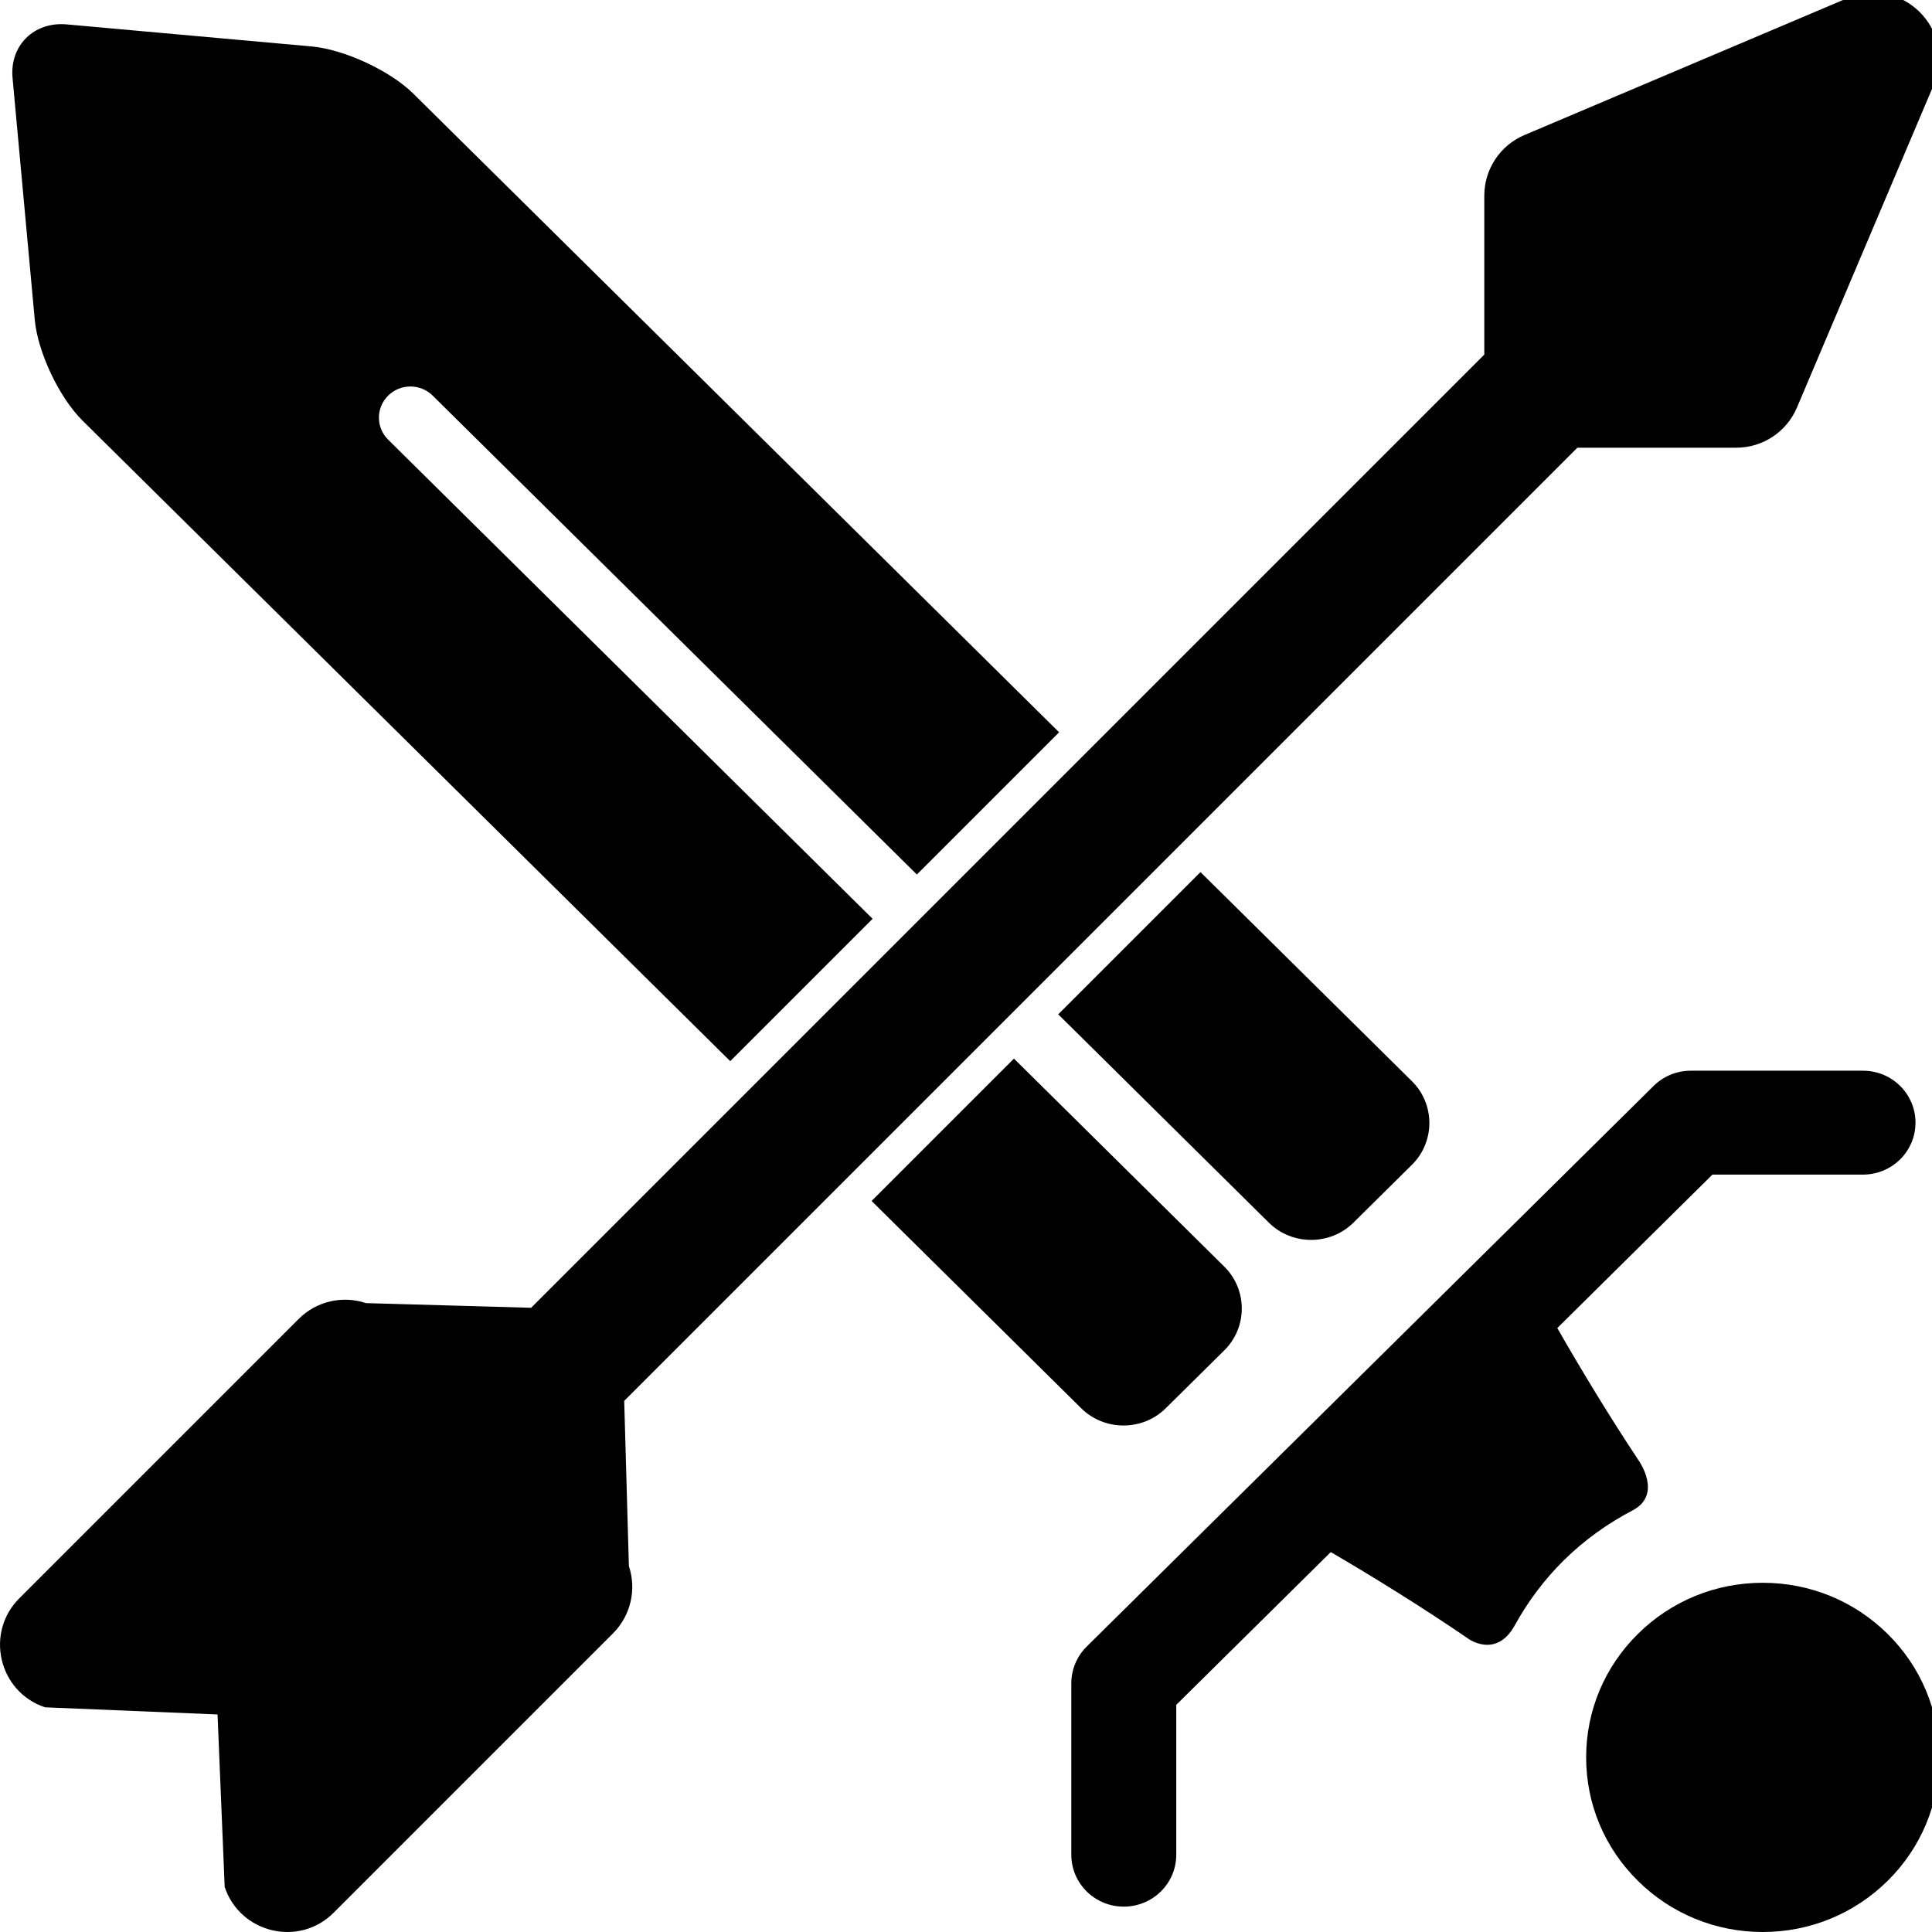
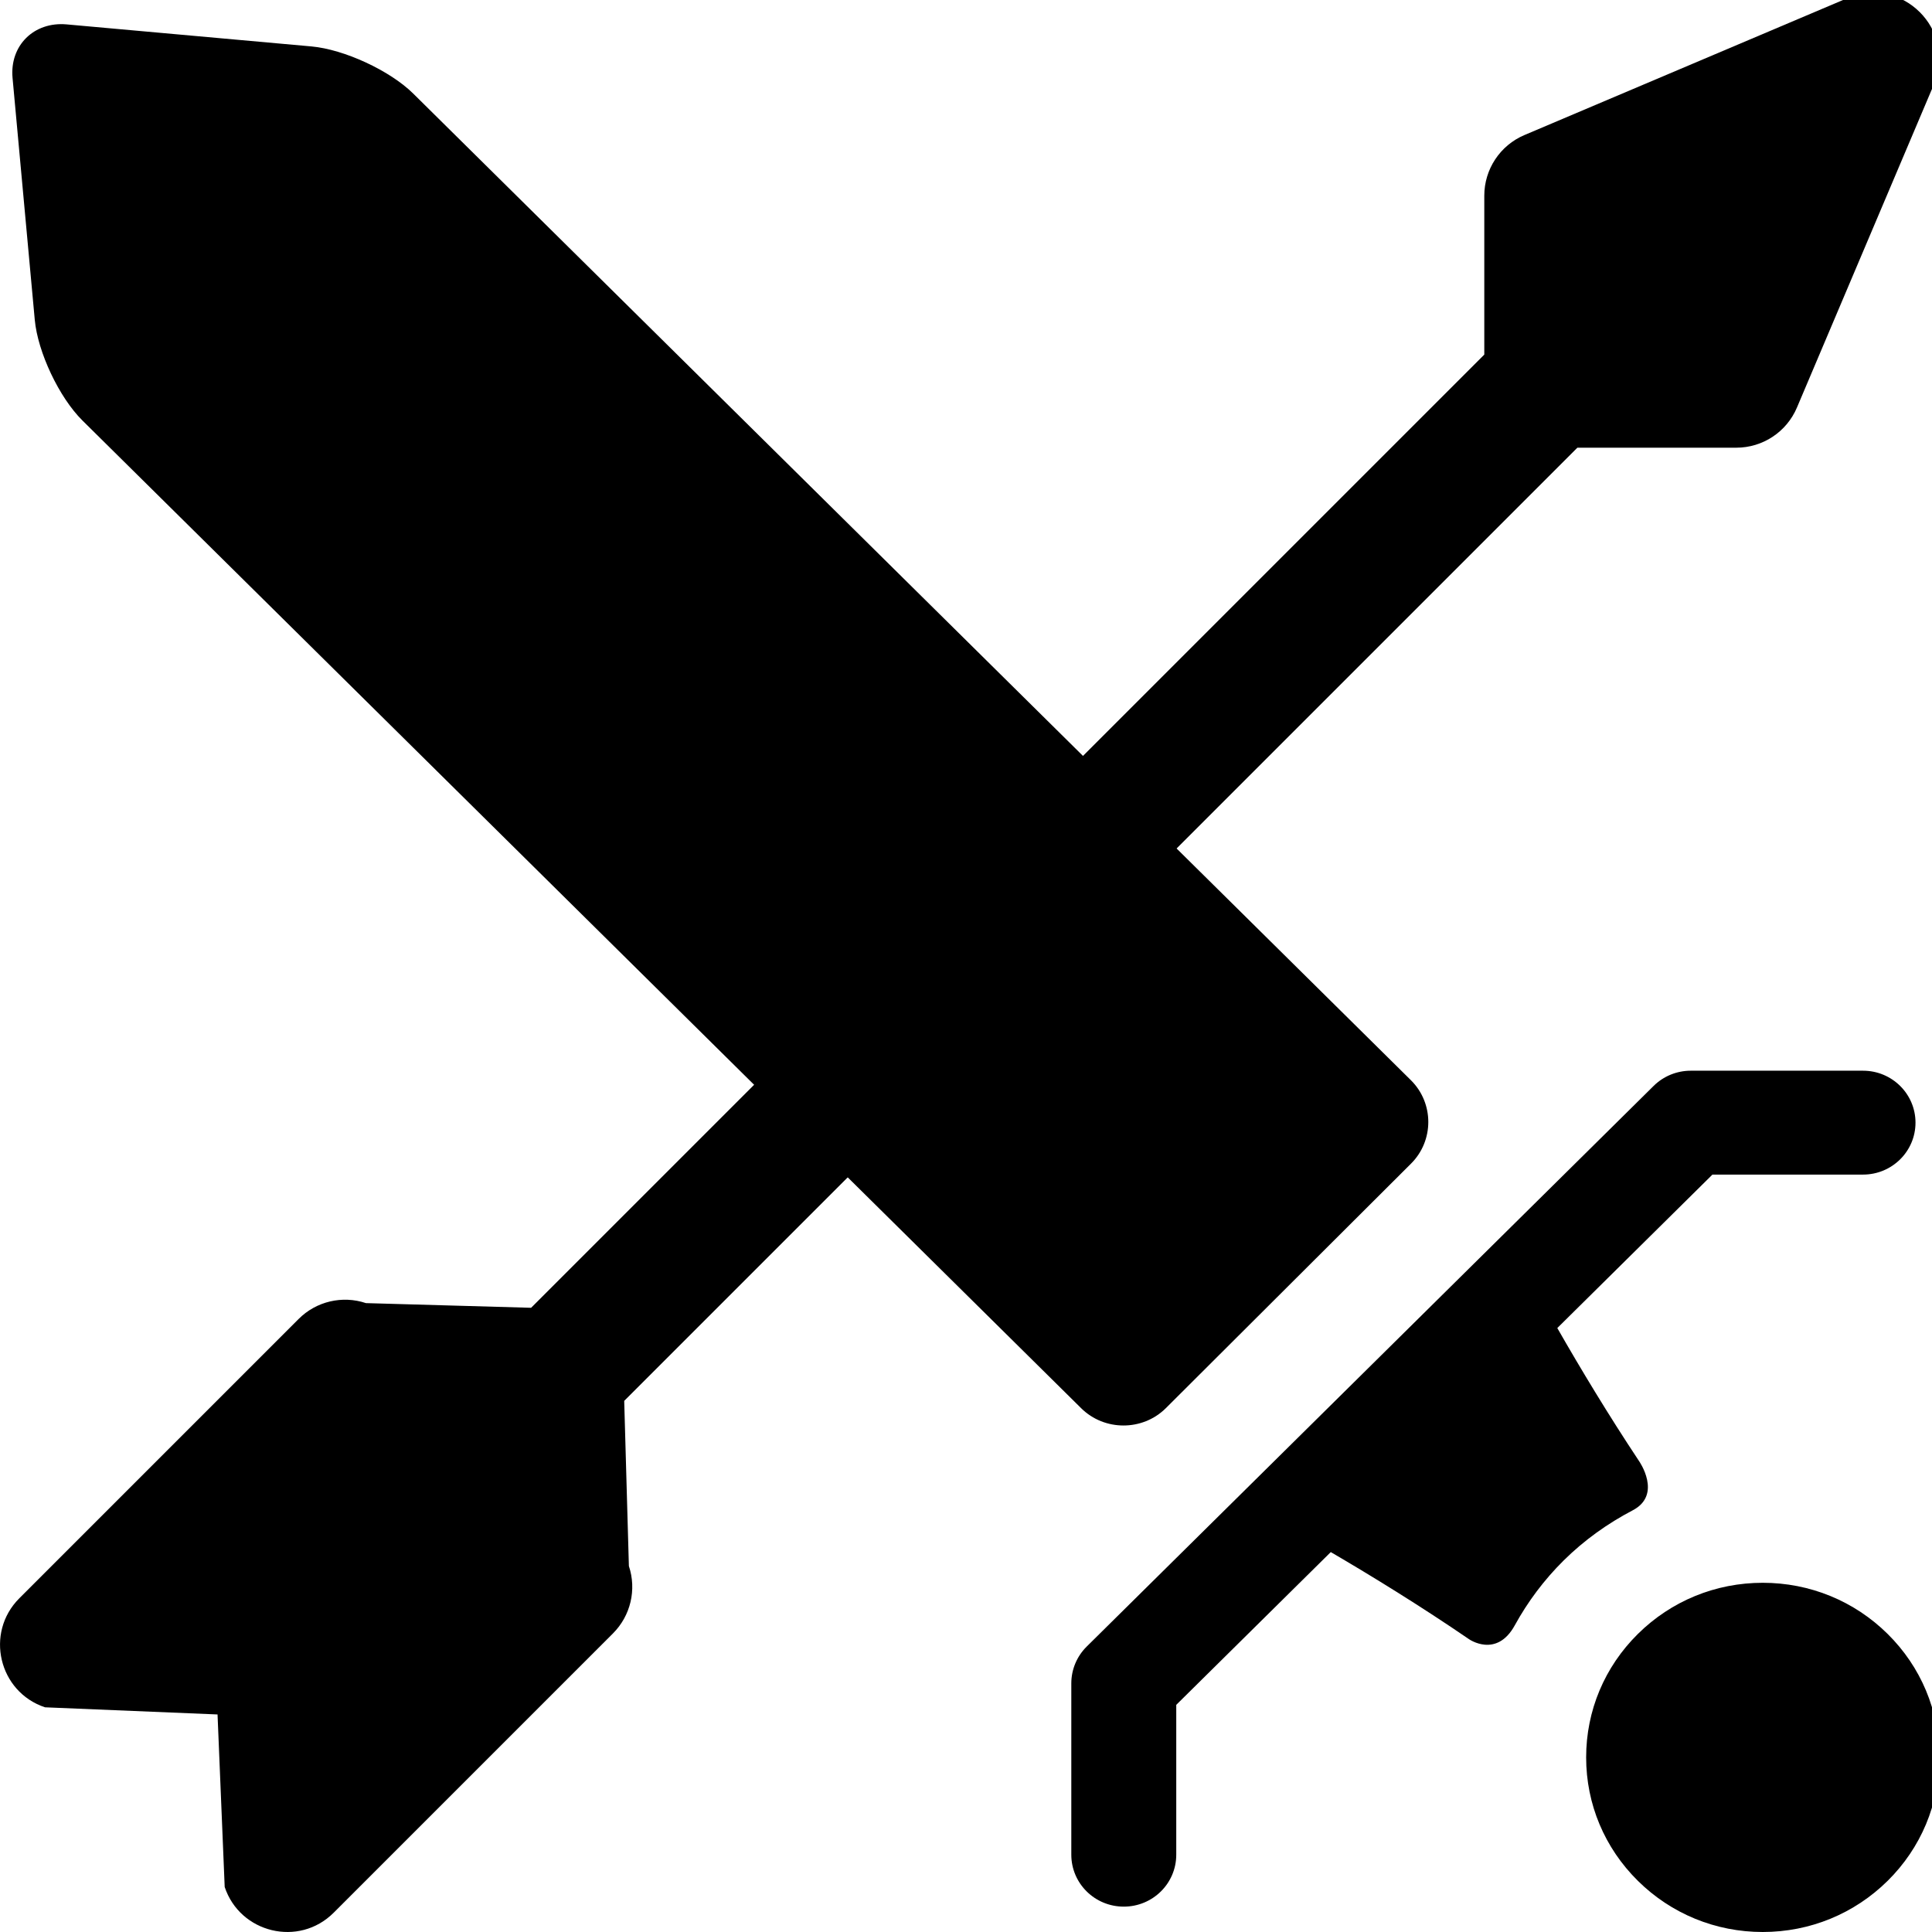
<svg xmlns="http://www.w3.org/2000/svg" width="100%" height="100%" viewBox="0 0 800 800" version="1.1" xml:space="preserve" style="fill-rule:evenodd;clip-rule:evenodd;stroke-linejoin:round;stroke-miterlimit:2;">
  <g transform="matrix(1.04291,0,0,1.04291,-31.2821,-3.04083)">
    <g>
      <path d="M763.586,2.142L635.258,56.537C625.601,60.631 619.321,70.108 619.321,80.6L619.321,143.71L240.869,522.162L175.292,520.306C165.906,517.165 155.543,519.6 148.548,526.62L37.658,637.513C23.945,651.224 29.45,674.662 47.869,680.788L116.368,683.627L119.207,752.127C125.287,770.402 148.659,776.162 162.482,762.336L273.375,651.443C280.378,644.44 282.821,634.094 279.688,624.699L277.832,559.121L656.283,180.67L719.393,180.67C729.885,180.67 739.363,174.39 743.455,164.732L797.85,36.405C807.028,14.767 785.084,-7.002 763.586,2.142Z" style="fill-rule:nonzero;" />
    </g>
  </g>
  <g transform="matrix(-0.997543,0,0,0.987503,803.083,10.0002)">
-     <path d="M501.945,434.835L770.831,166.215C780.484,156.57 789.393,137.565 790.628,123.975L799.851,22.562C801.086,8.972 790.981,-1.133 777.391,0.102L675.782,9.342C662.196,10.577 643.179,19.477 633.526,29.119L365.43,296.933L424.47,356.573L625.449,155.766C630.565,150.663 638.848,150.663 643.942,155.771C649.05,160.87 649.045,169.151 643.934,174.245L442.851,375.141L501.945,434.835ZM306.747,355.555L218.977,443.233C209.324,452.875 209.324,468.655 218.977,478.298L243.261,502.557C252.915,512.199 268.709,512.199 278.362,502.555L365.792,415.2L306.747,355.555ZM384.171,433.766L296.839,521.017C287.186,530.662 287.186,546.443 296.839,556.085L321.157,580.378C330.81,590.02 346.604,590.02 356.258,580.378L443.263,493.459L384.171,433.766ZM176.279,671.408C183.851,685.339 195.274,677.207 195.277,677.213C215.217,663.436 235.342,650.908 252.656,640.69L316.799,704.75L316.799,767.592C316.799,779.627 326.548,789.36 338.586,789.36C350.612,789.36 360.362,779.624 360.362,767.592L360.362,695.723C360.362,689.951 358.069,684.405 353.981,680.317L118.636,445.214C114.553,441.135 109.021,438.841 103.233,438.841L31.71,438.841C19.687,438.841 9.94,448.597 9.94,460.618C9.94,472.644 19.687,482.399 31.71,482.399L94.23,482.399L158.629,546.746C149.037,563.69 137.435,583.14 124.711,602.499C124.711,602.499 114.884,616.593 127.316,623.172C137.719,628.677 147.422,635.654 155.983,644.204C164.148,652.369 170.918,661.545 176.279,671.408ZM73.35,653.565C53.762,653.565 35.355,661.184 21.495,675.022C7.66,688.845 0.044,707.234 0.044,726.783C0.044,746.345 7.663,764.717 21.495,778.538C35.352,792.365 53.762,799.992 73.35,799.997C92.926,799.997 111.337,792.362 125.182,778.538C139.028,764.714 146.655,746.337 146.655,726.783C146.655,707.231 139.025,688.842 125.182,675.022C111.339,661.184 92.926,653.565 73.35,653.565Z" />
+     <path d="M443.263,493.459L770.831,166.215C780.484,156.57 789.393,137.565 790.628,123.975L799.851,22.562C801.086,8.972 790.981,-1.133 777.391,0.102L675.782,9.342C662.196,10.577 643.179,19.477 633.526,29.119L306.748,355.557L443.263,493.459ZM306.747,355.555L219.415,442.806C209.762,452.451 209.762,468.232 219.415,477.874L321.157,580.378C330.81,590.02 346.604,590.02 356.258,580.378L443.263,493.459L306.747,355.555ZM176.279,671.408C183.851,685.339 195.274,677.207 195.277,677.213C215.217,663.436 235.342,650.908 252.656,640.69L316.799,704.75L316.799,767.592C316.799,779.627 326.548,789.36 338.586,789.36C350.612,789.36 360.362,779.624 360.362,767.592L360.362,695.723C360.362,689.951 358.069,684.405 353.981,680.317L118.636,445.214C114.553,441.135 109.021,438.841 103.233,438.841L31.71,438.841C19.687,438.841 9.94,448.597 9.94,460.618C9.94,472.644 19.687,482.399 31.71,482.399L94.23,482.399L158.629,546.746C149.037,563.69 137.435,583.14 124.711,602.499C124.711,602.499 114.884,616.593 127.316,623.172C137.719,628.677 147.422,635.654 155.983,644.204C164.148,652.369 170.918,661.545 176.279,671.408ZM73.35,653.565C53.762,653.565 35.355,661.184 21.495,675.022C7.66,688.845 0.044,707.234 0.044,726.783C0.044,746.345 7.663,764.717 21.495,778.538C35.352,792.365 53.762,799.992 73.35,799.997C92.926,799.997 111.337,792.362 125.182,778.538C139.028,764.714 146.655,746.337 146.655,726.783C146.655,707.231 139.025,688.842 125.182,675.022C111.339,661.184 92.926,653.565 73.35,653.565Z" />
  </g>
</svg>
